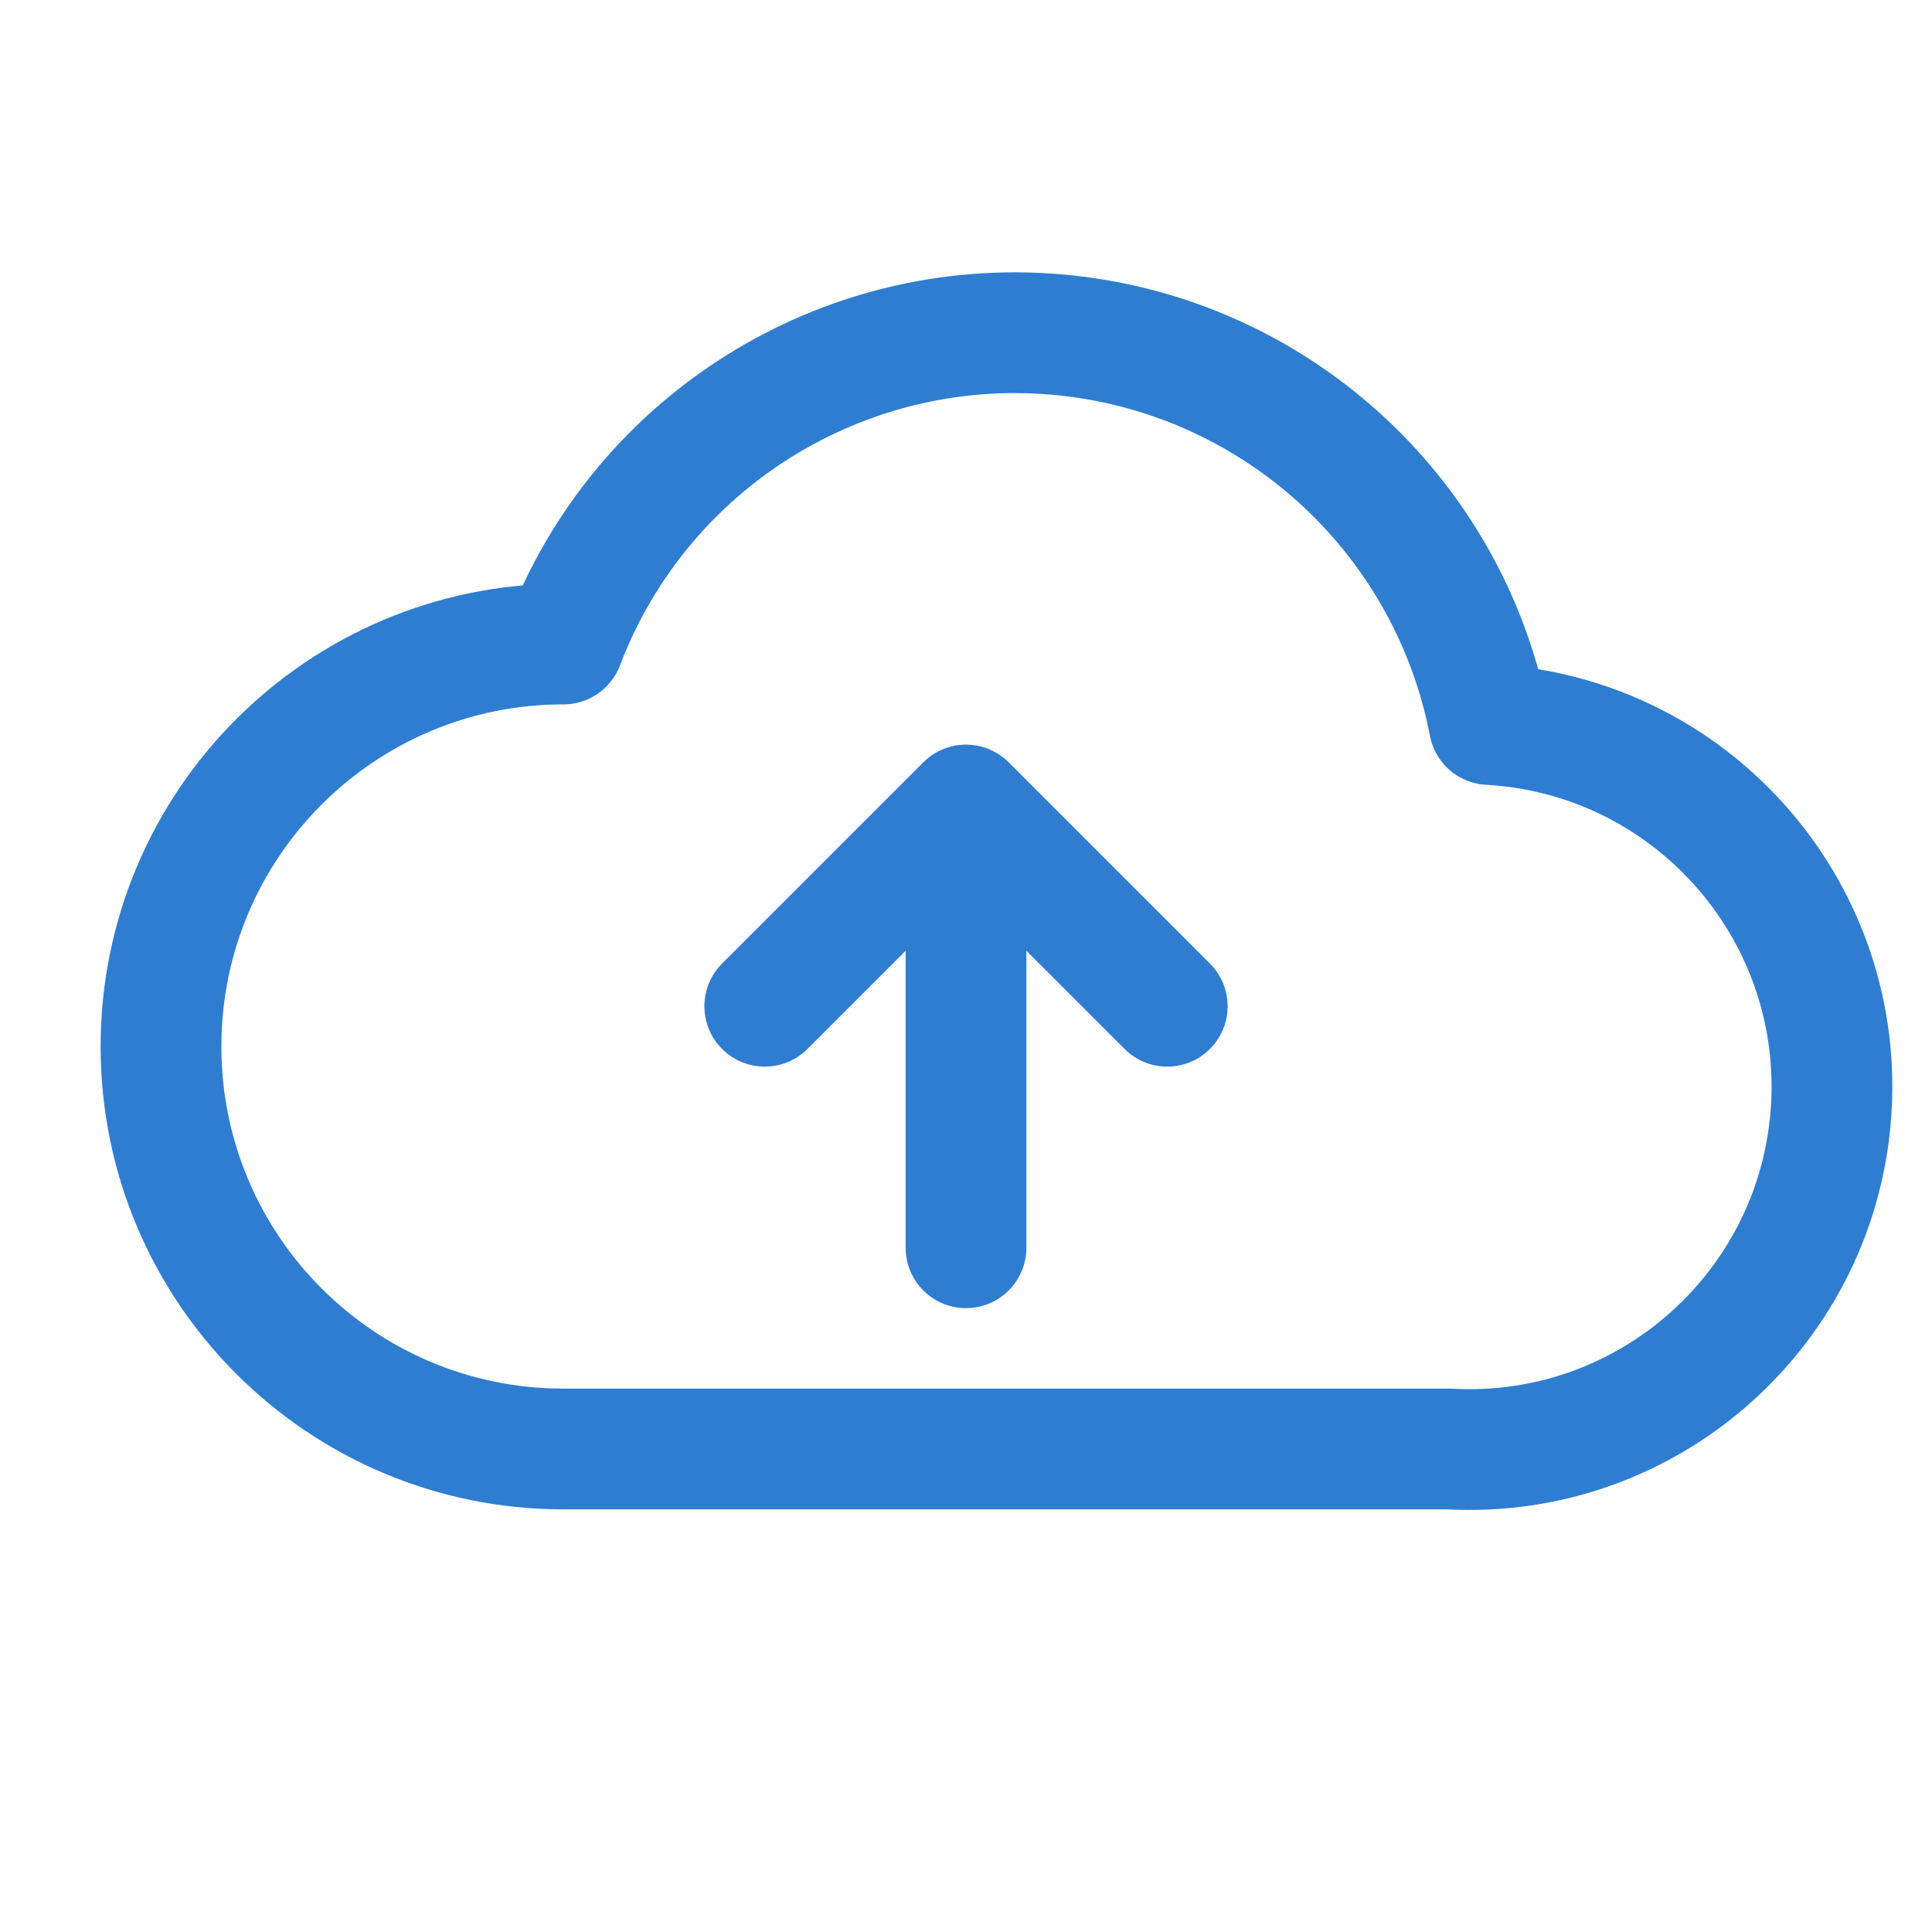
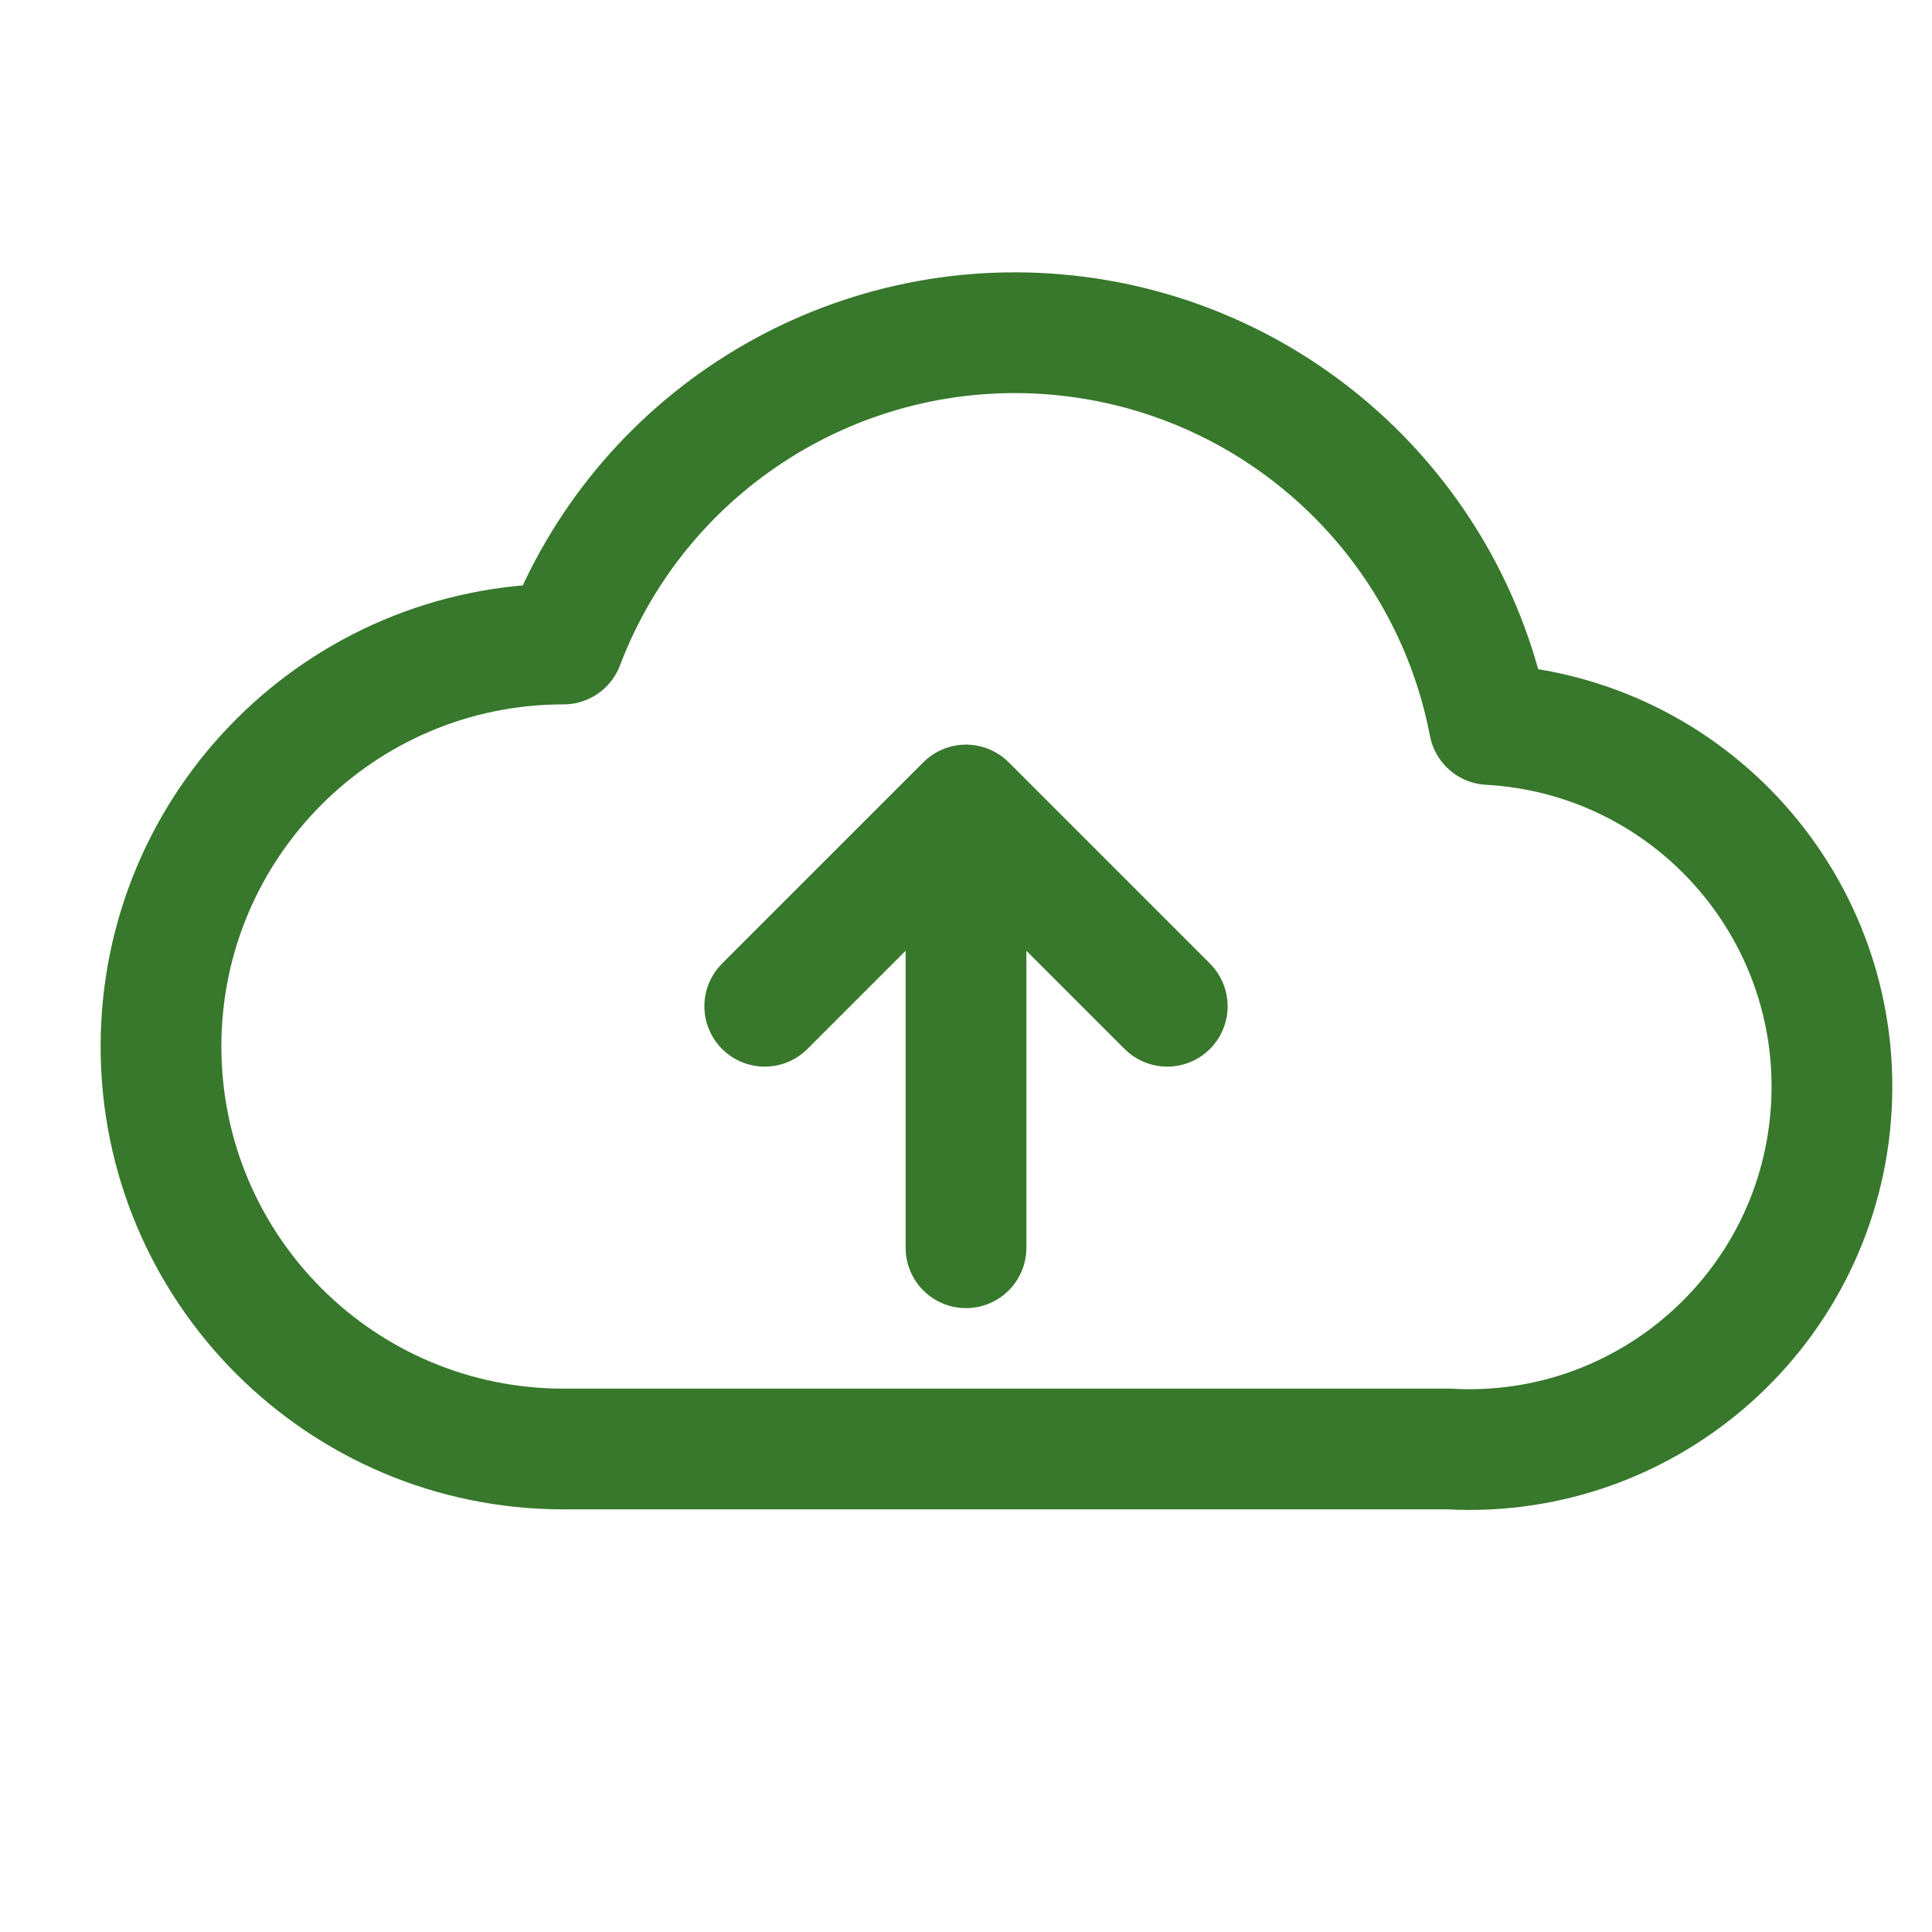
- <svg xmlns="http://www.w3.org/2000/svg" viewBox="0 0 48 48" fill="none" stroke="#2E7DD1" stroke-width="3" stroke-linecap="round" stroke-linejoin="round">
+ <svg xmlns="http://www.w3.org/2000/svg" viewBox="0 0 48 48" fill="none" stroke="#37782C" stroke-width="3" stroke-linecap="round" stroke-linejoin="round">
  <path d="M14 36h22a9 9 0 0 0 1-18 12 12 0 0 0-23-2 10 10 0 0 0 0 20z" />
  <path d="M24 31v-10M19 25l5-5 5 5" />
</svg>
